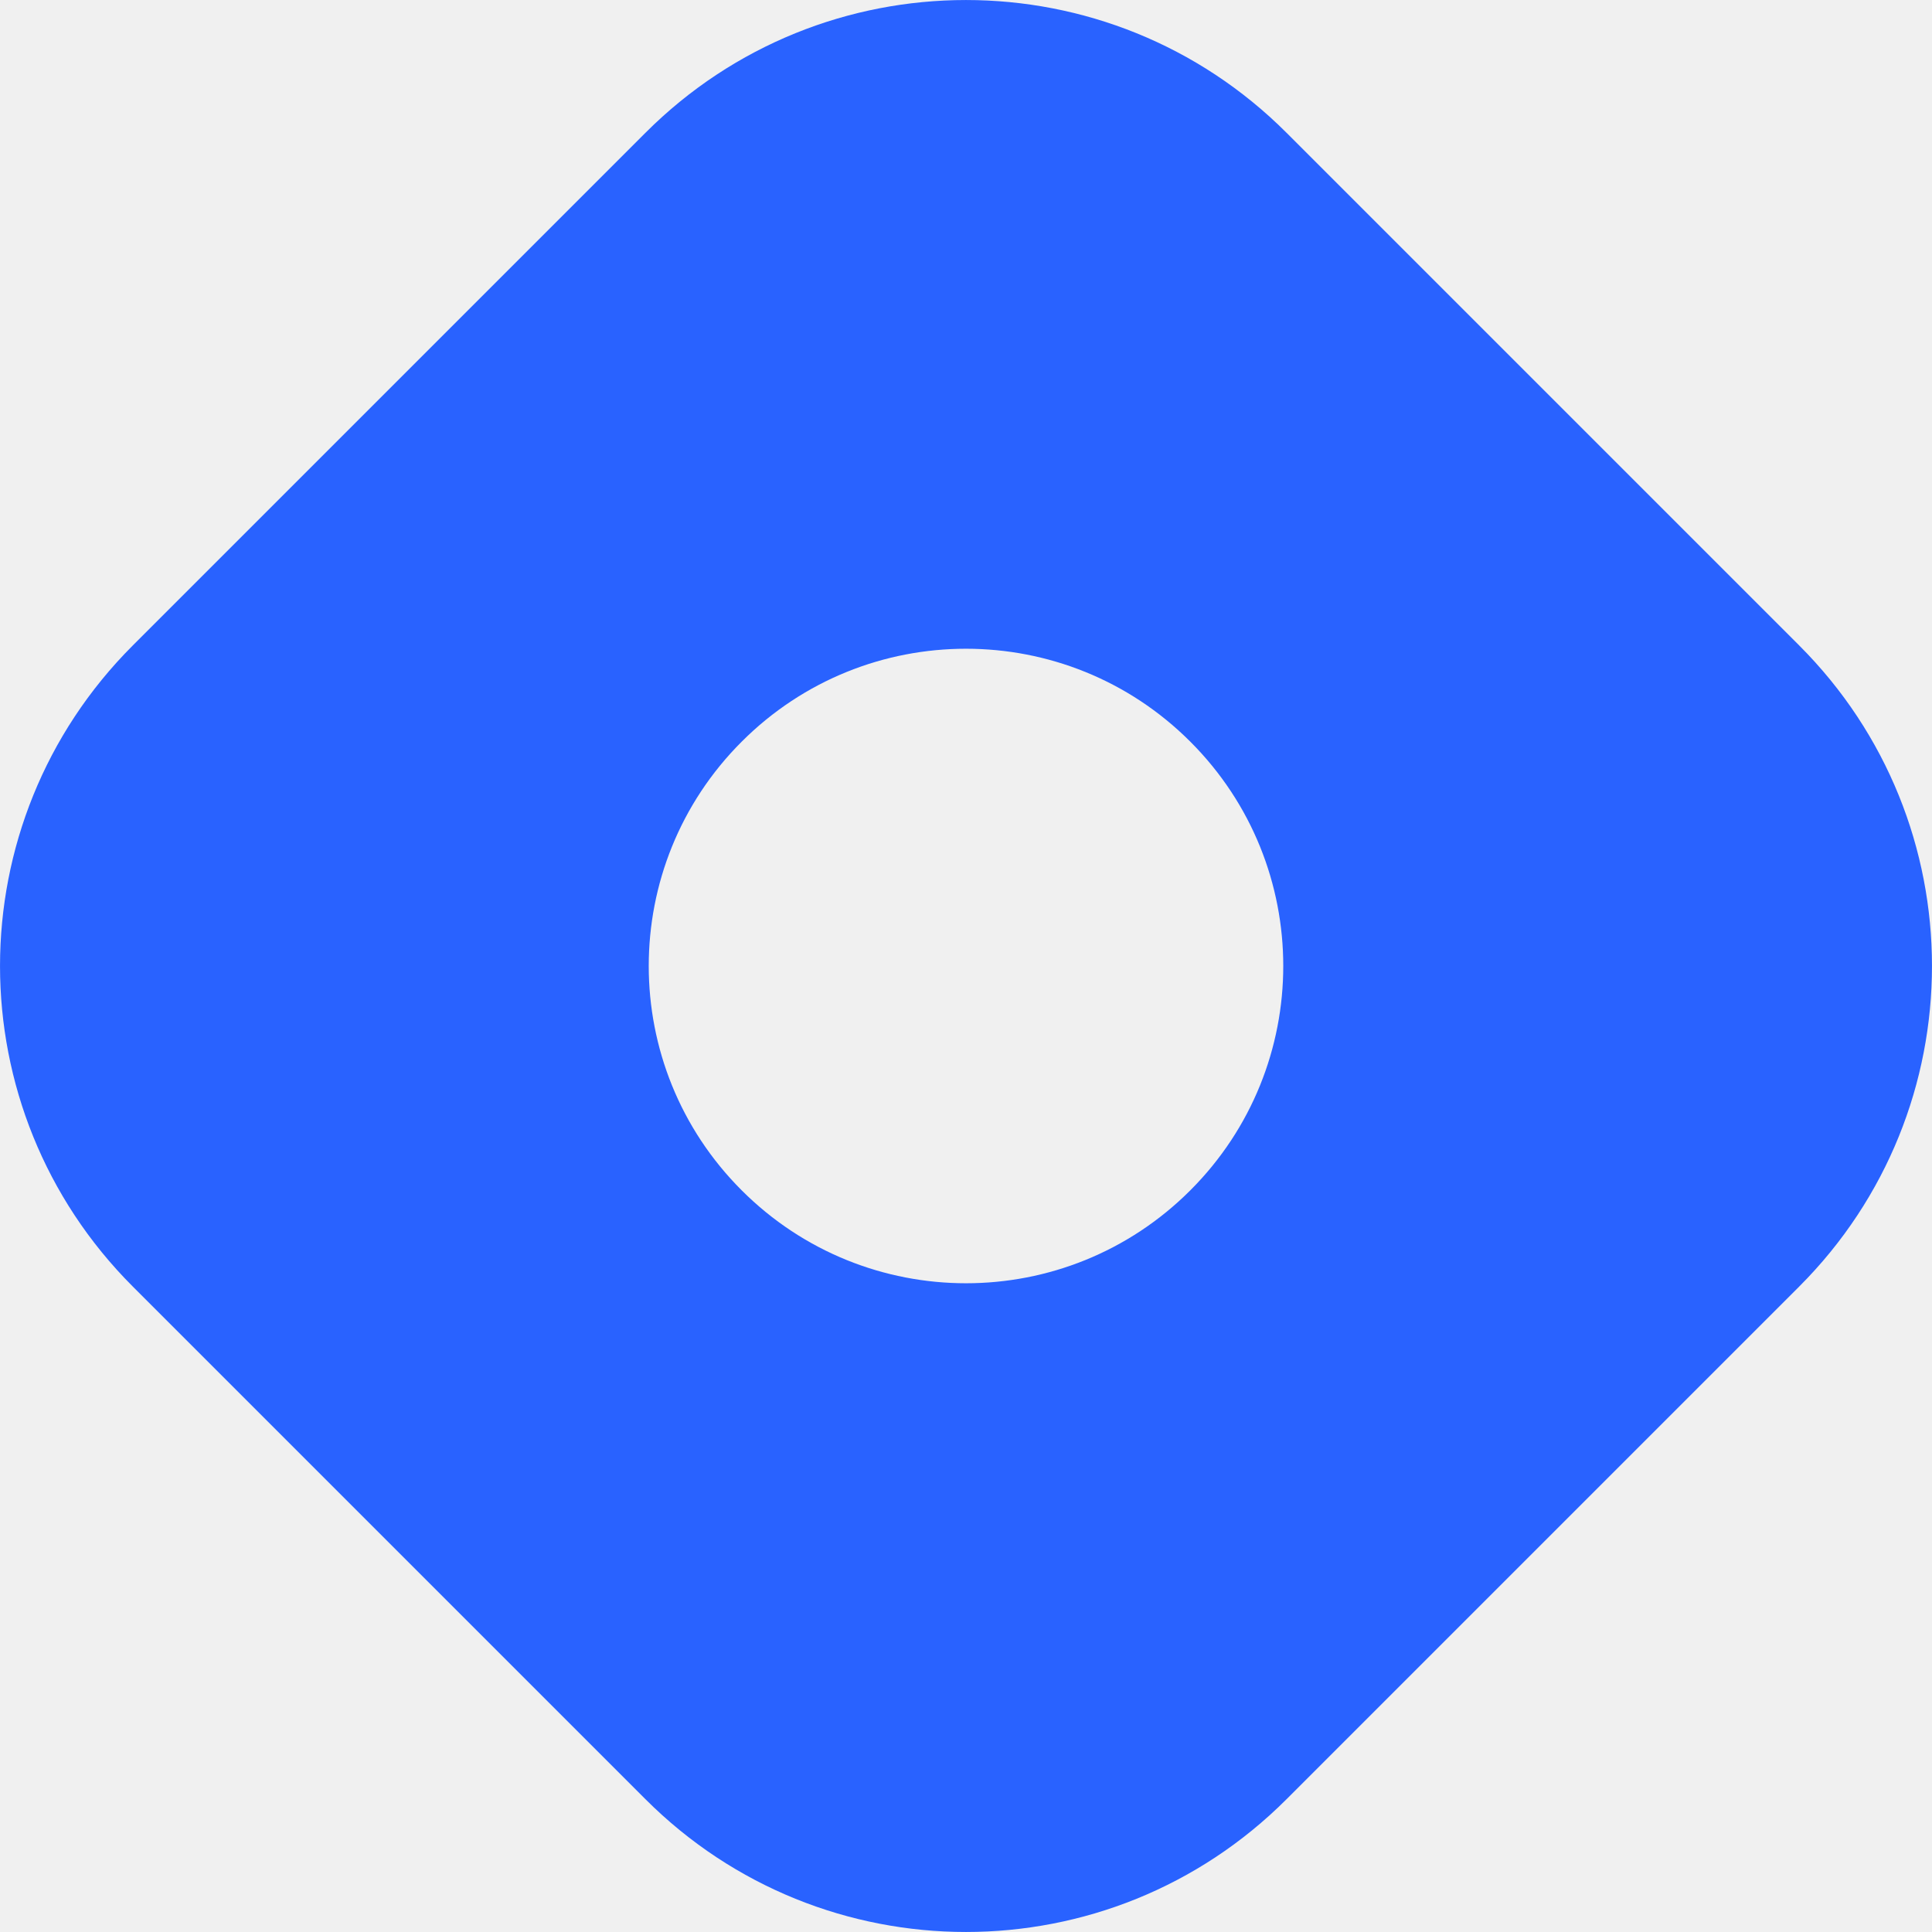
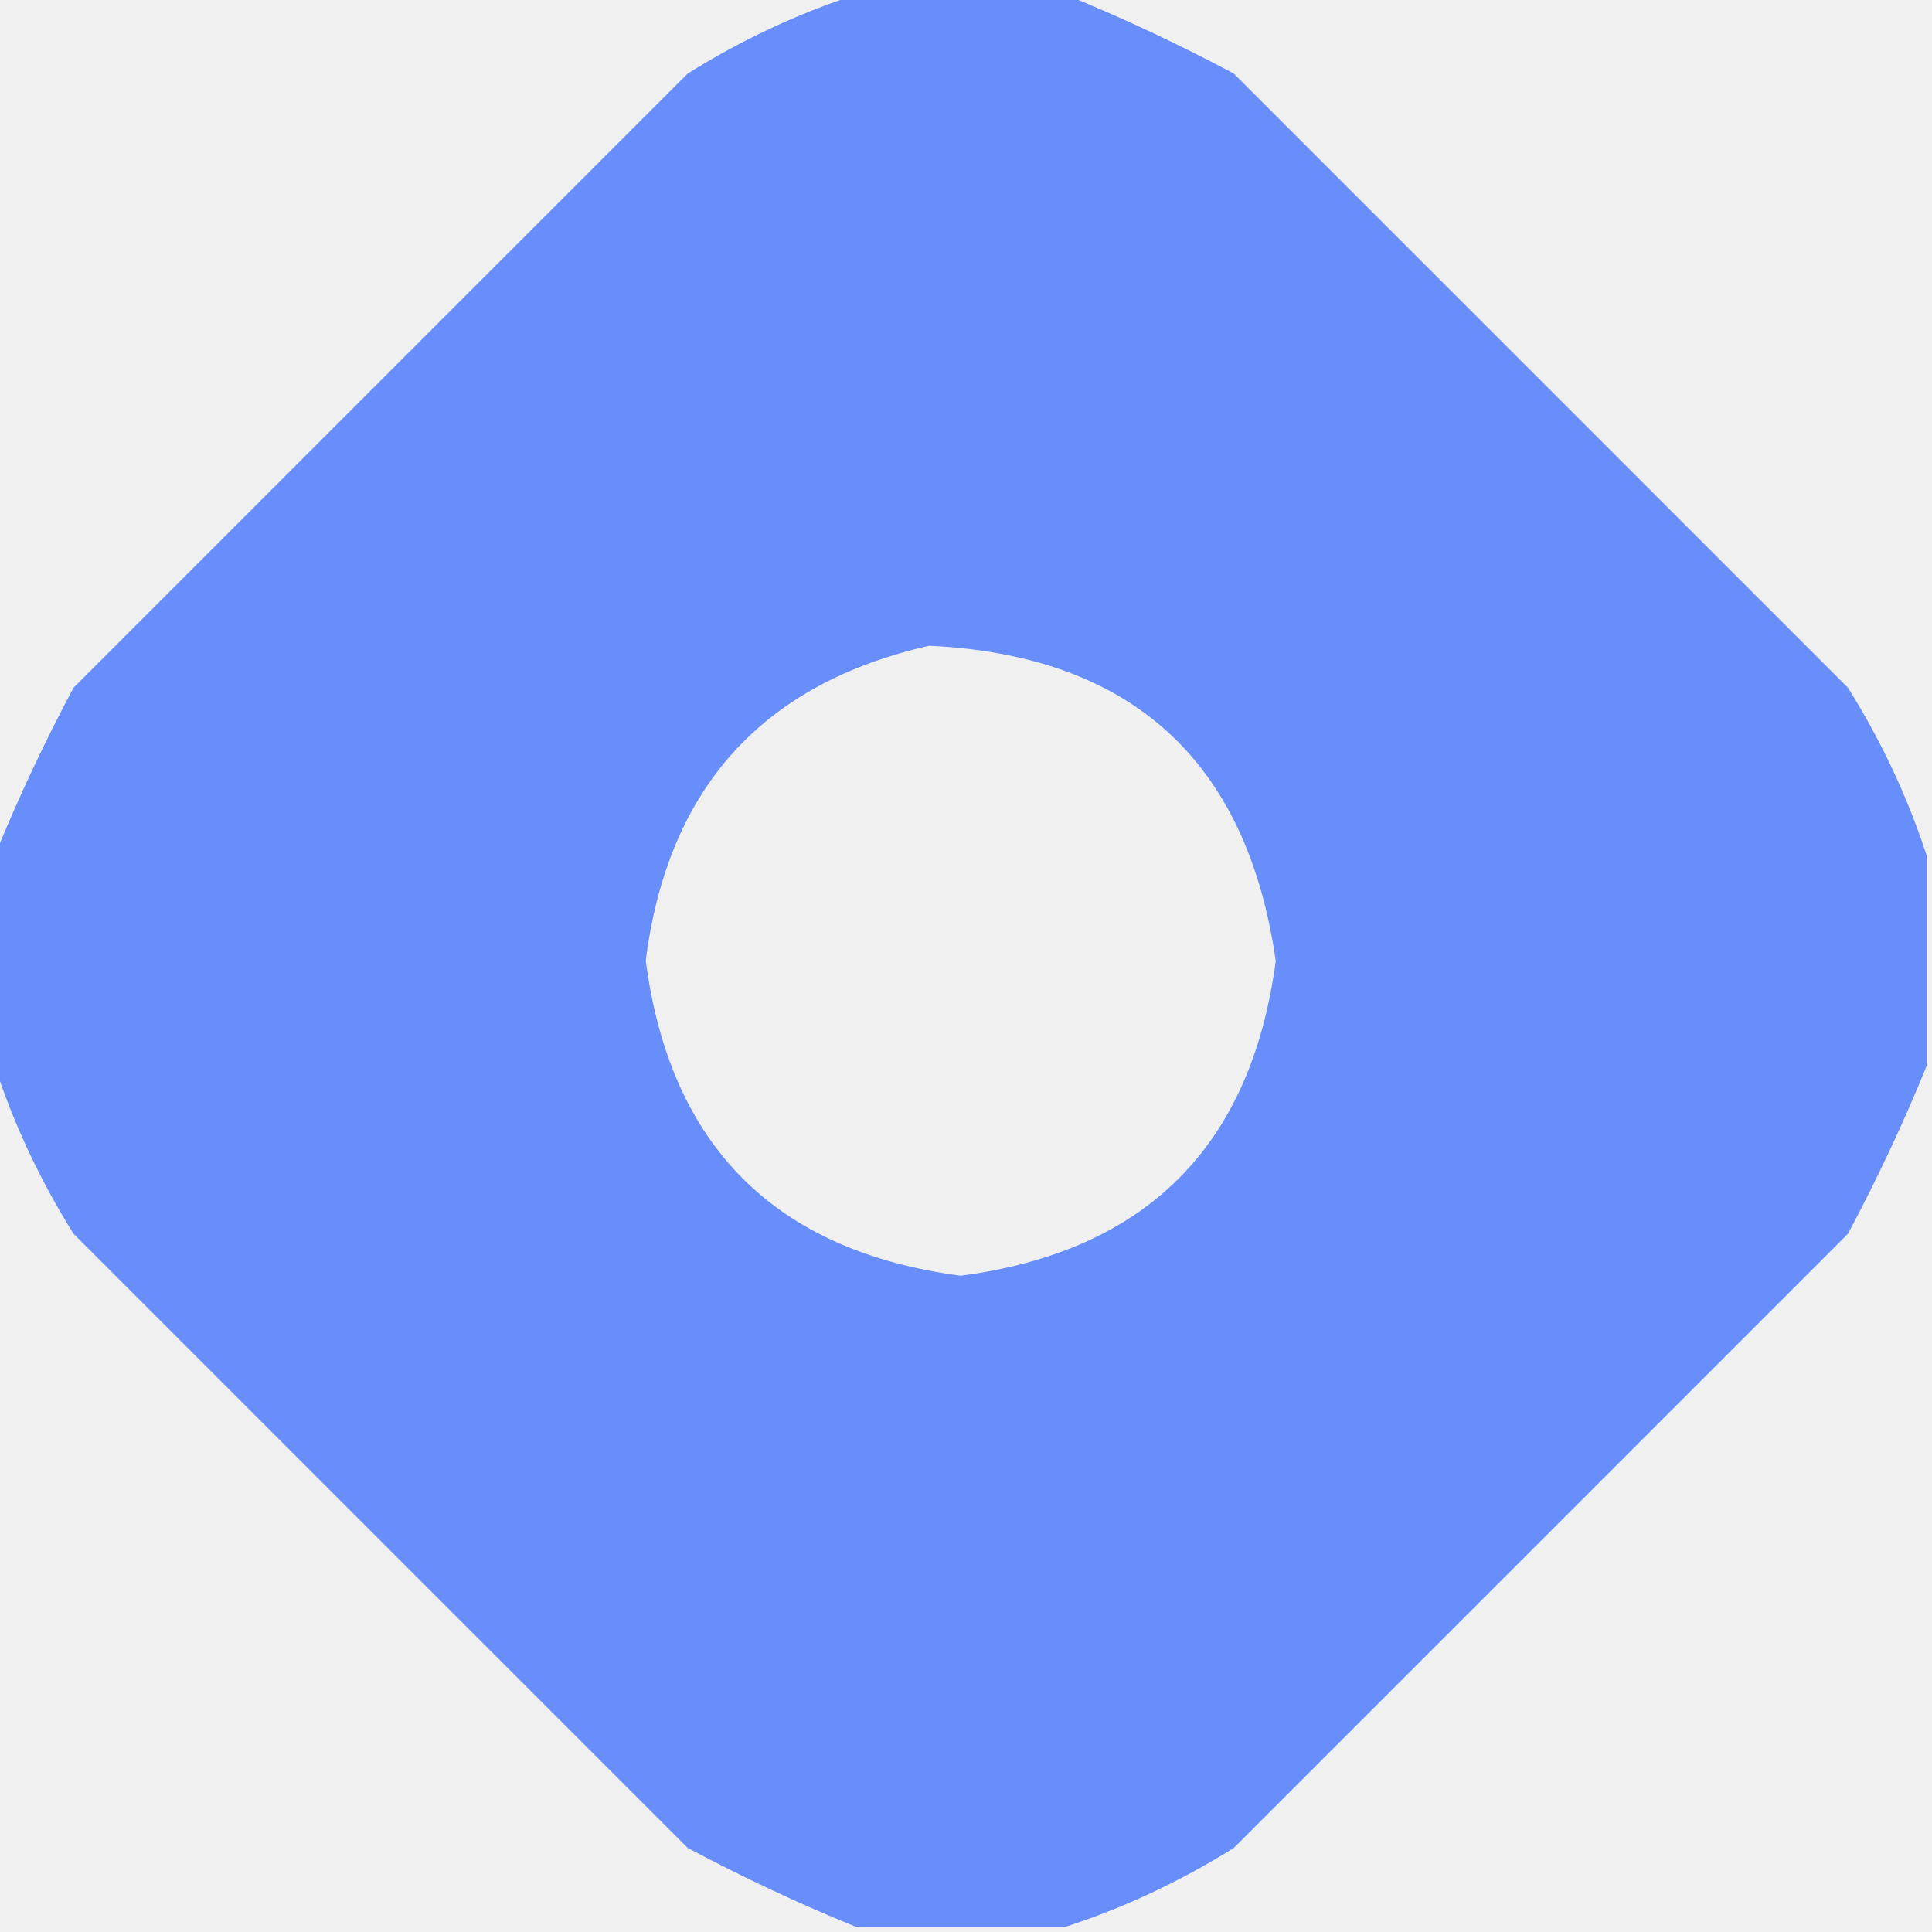
- <svg xmlns="http://www.w3.org/2000/svg" width="28" height="28" viewBox="0 0 28 28" fill="none">
-   <g clip-path="url(#clip0_498_2366)">
-     <path fill-rule="evenodd" clip-rule="evenodd" d="M1.924 9.355C-0.641 11.921 -0.641 16.079 1.924 18.645L9.355 26.076C11.921 28.641 16.079 28.641 18.645 26.076L26.076 18.645C28.641 16.079 28.641 11.92 26.076 9.355L18.645 1.924C16.079 -0.641 11.92 -0.641 9.355 1.924L1.924 9.355ZM17.251 17.251C19.047 15.456 19.047 12.544 17.251 10.749C15.456 8.953 12.544 8.953 10.749 10.749C8.953 12.544 8.953 15.456 10.749 17.251C12.545 19.047 15.456 19.047 17.251 17.251H17.251Z" fill="#2962FF" />
+ <svg xmlns="http://www.w3.org/2000/svg" version="1.1" width="184px" height="184px" style="shape-rendering:geometricPrecision; text-rendering:geometricPrecision; image-rendering:optimizeQuality; fill-rule:evenodd; clip-rule:evenodd">
+   <g>
+     <path style="opacity:0.69" fill="#2a63ff" d="M 81.5,-0.5 C 88.167,-0.5 94.833,-0.5 101.5,-0.5C 106.884,1.689 112.217,4.189 117.5,7C 137.135,26.635 156.635,46.135 176,65.5C 179.193,70.615 181.693,75.948 183.5,81.5C 183.5,88.167 183.5,94.833 183.5,101.5C 181.311,106.884 178.811,112.217 176,117.5C 156.365,137.135 136.865,156.635 117.5,176C 112.385,179.193 107.052,181.693 101.5,183.5C 94.833,183.5 88.167,183.5 81.5,183.5C 76.116,181.311 70.783,178.811 65.5,176C 45.838,156.338 26.338,136.838 7,117.5C 3.807,112.385 1.307,107.052 -0.5,101.5C -0.5,94.833 -0.5,88.167 -0.5,81.5C 1.689,76.116 4.189,70.783 7,65.5C 26.662,45.838 46.162,26.338 65.5,7C 70.615,3.807 75.948,1.307 81.5,-0.5 Z M 88.5,61.5 C 107.749,62.416 118.749,72.415 121.5,91.5C 119.167,109.167 109.167,119.167 91.5,121.5C 73.829,119.163 63.829,109.163 61.5,91.5C 63.571,75.103 72.571,65.103 88.5,61.5 Z" />
  </g>
-   <defs>
-     <clipPath id="clip0_498_2366">
-       <rect width="28" height="28" fill="white" />
-     </clipPath>
-   </defs>
</svg>
